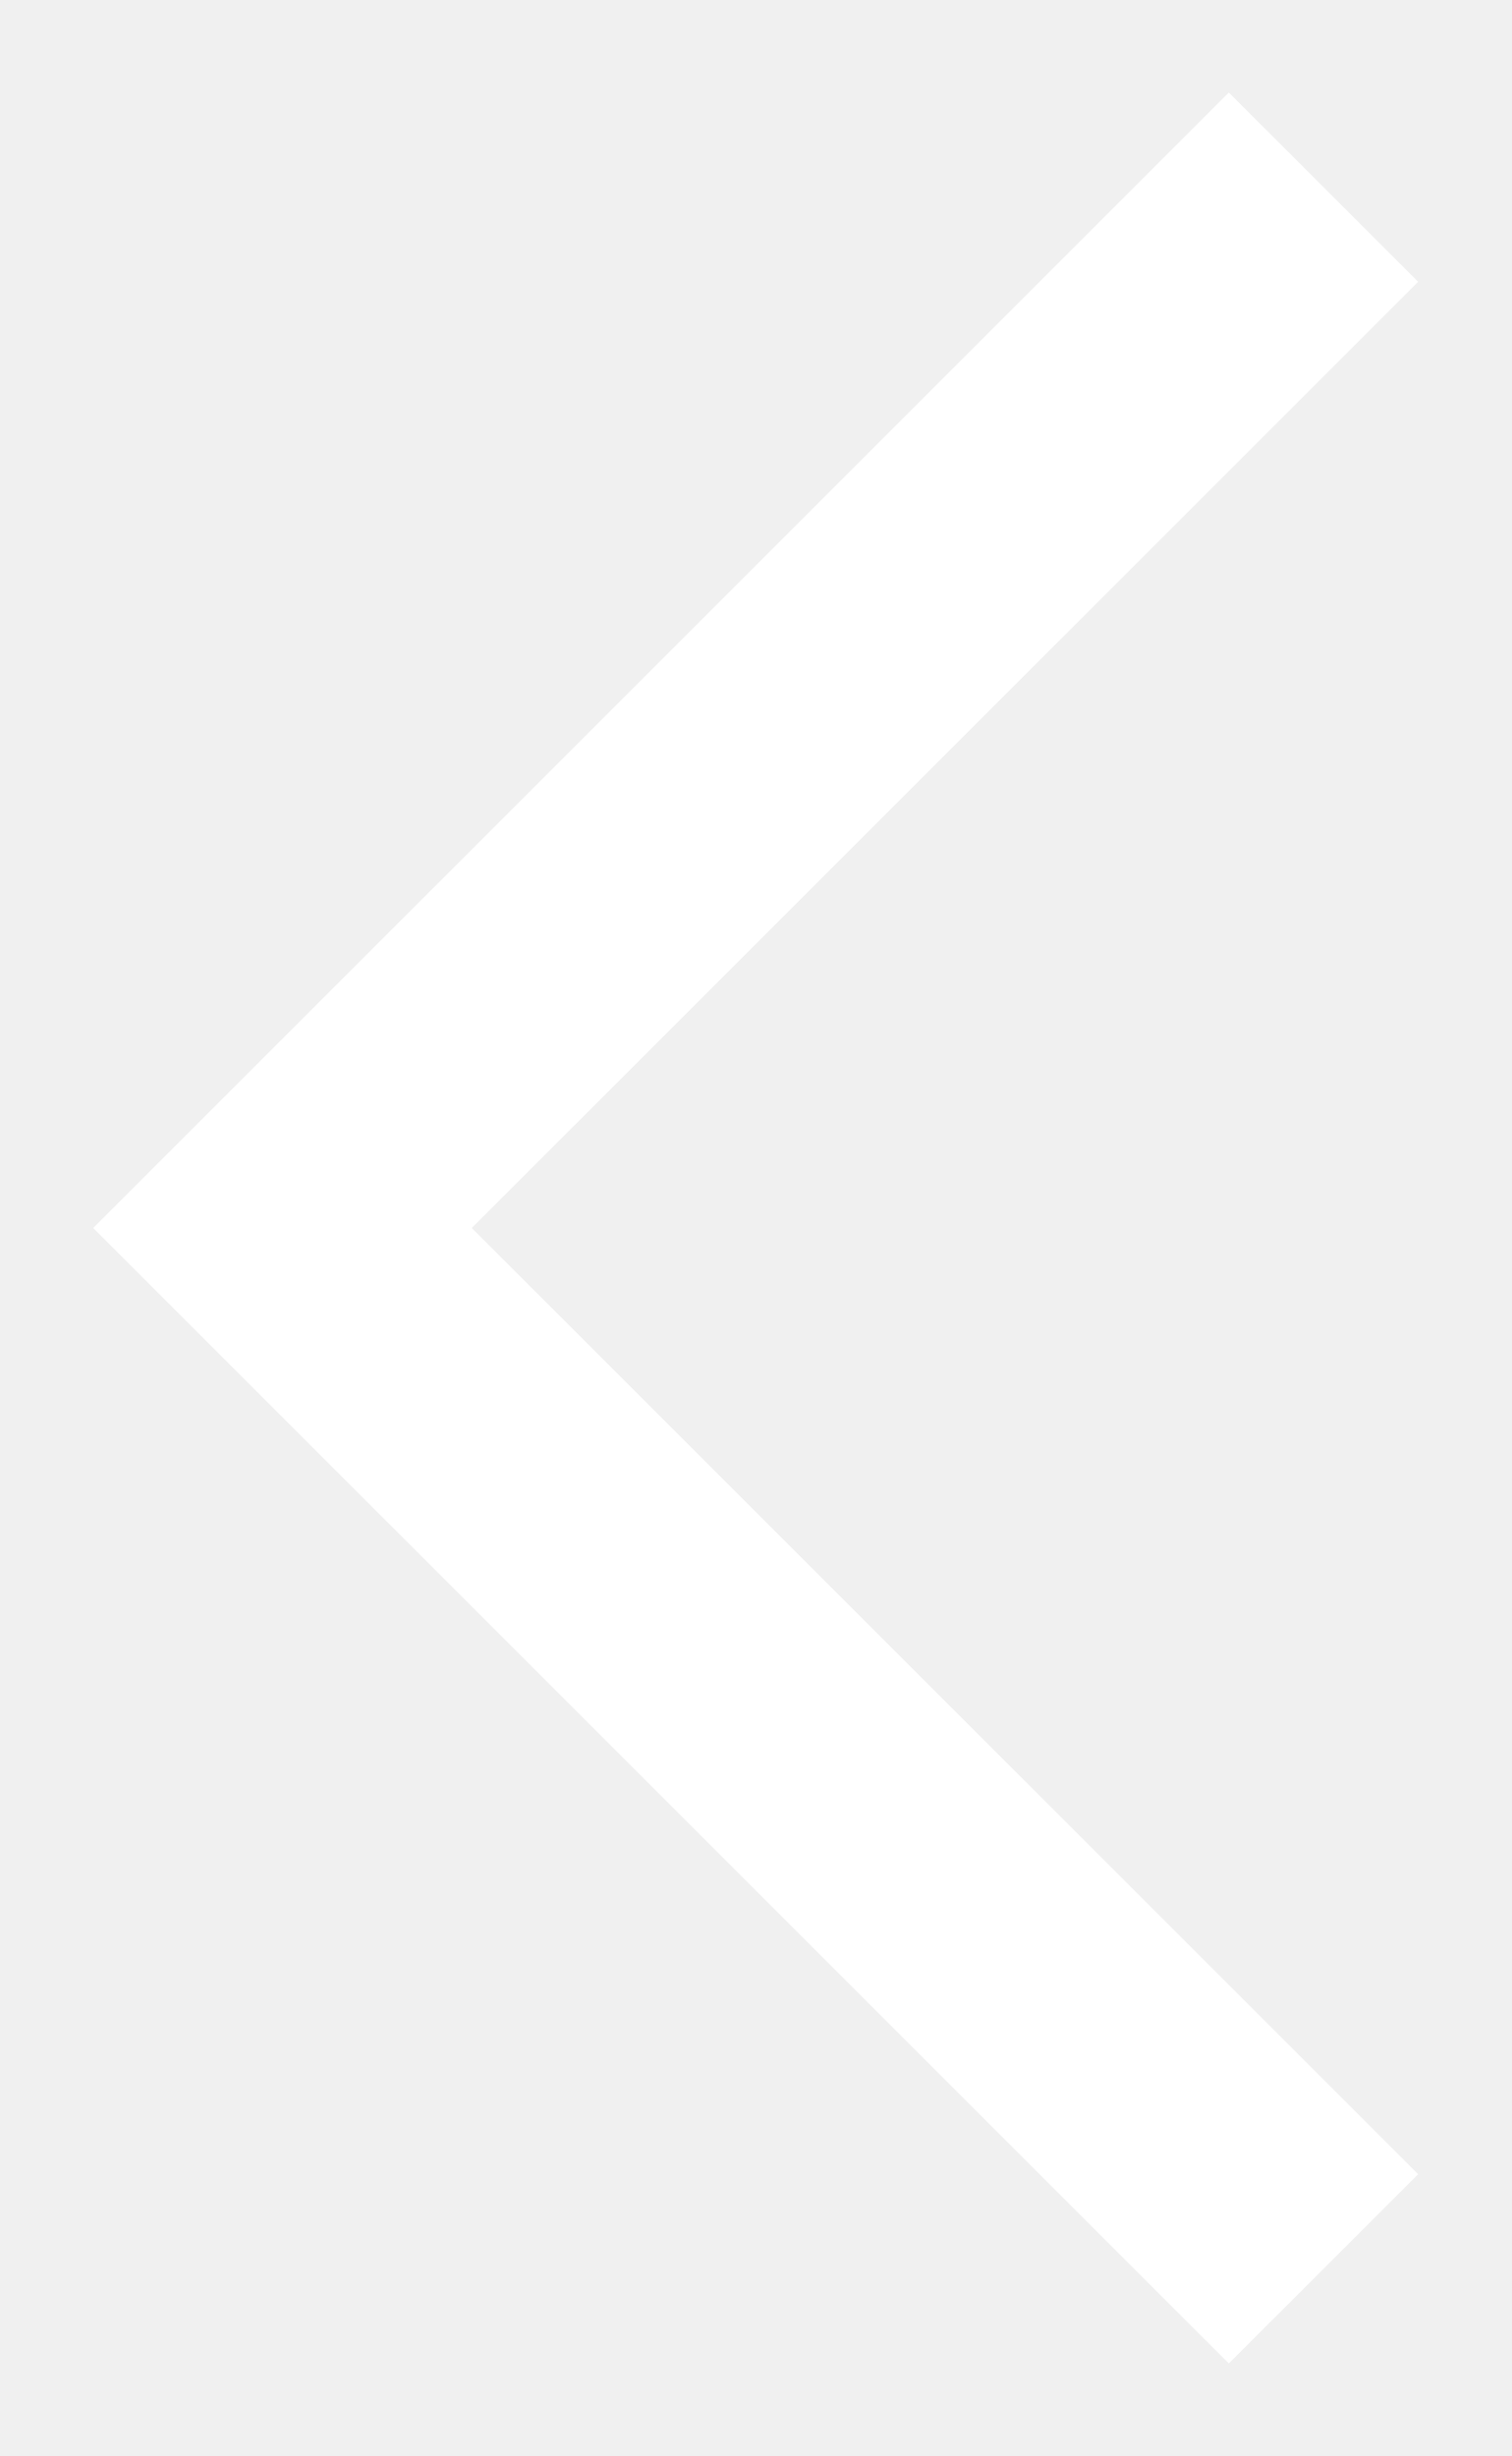
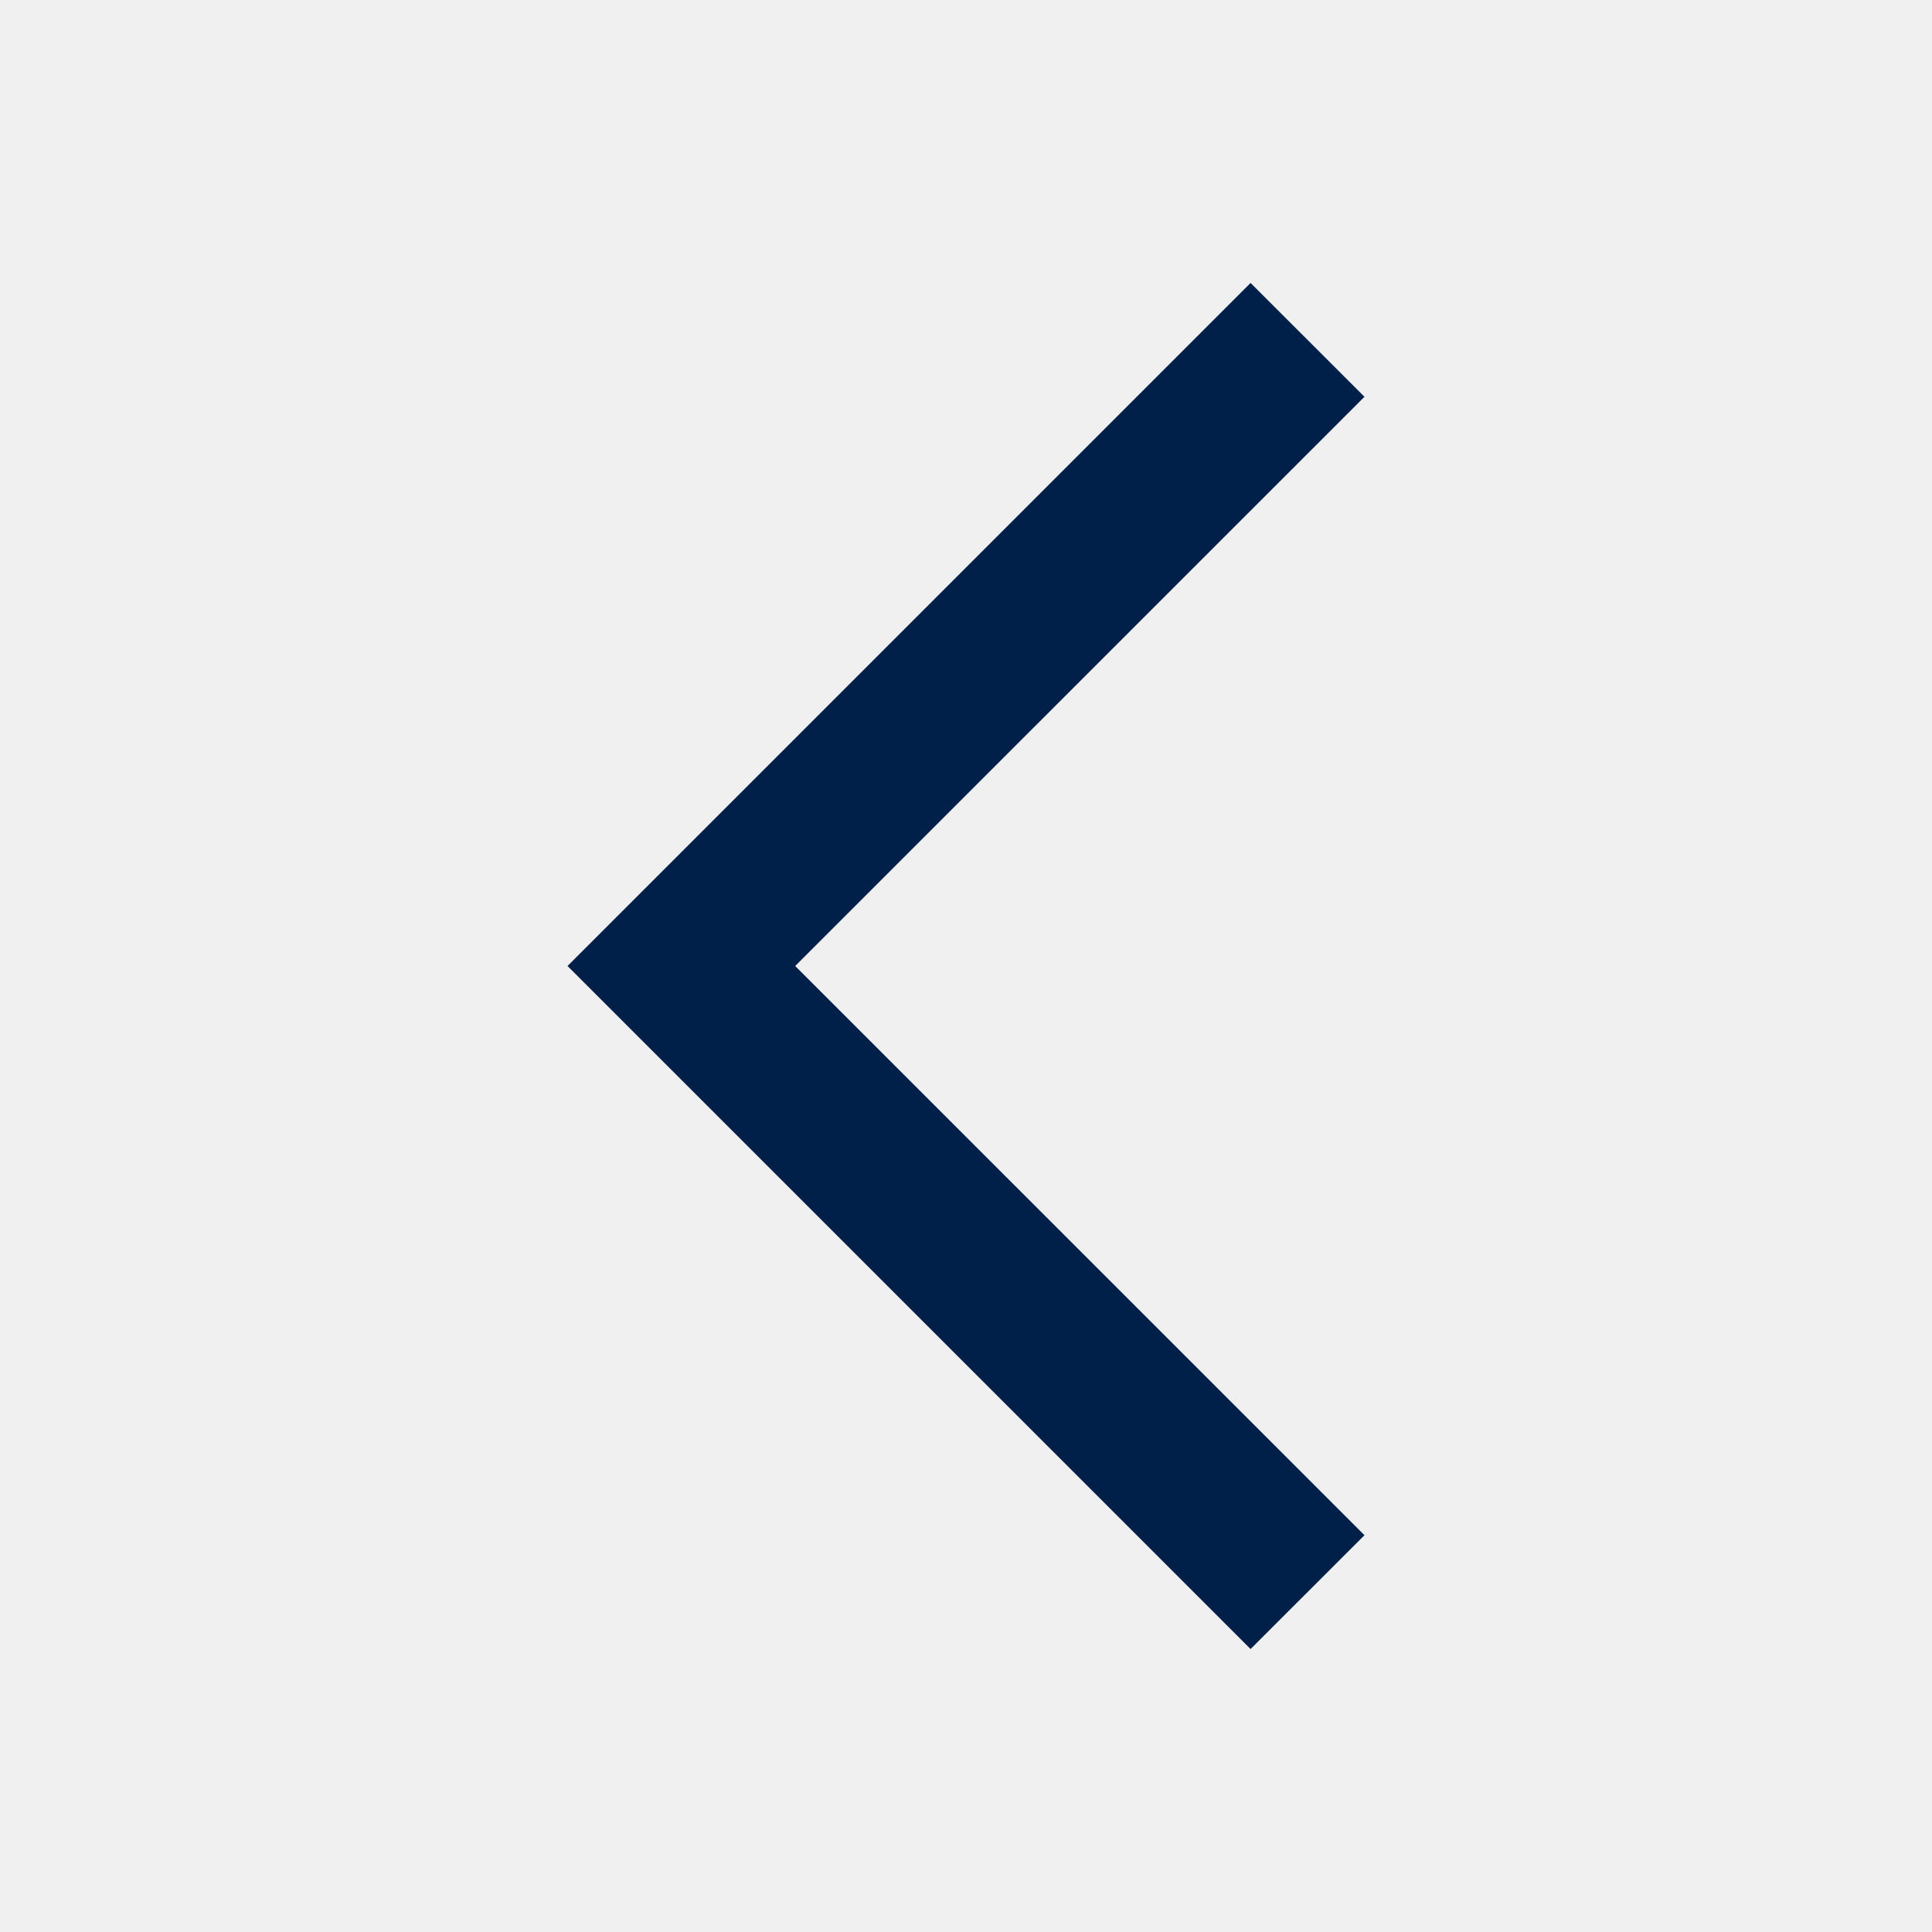
- <svg xmlns="http://www.w3.org/2000/svg" width="16" height="26" viewBox="0 0 16 26" fill="none">
-   <path d="M13.008 0.98L0.987 13L13.008 25.02L15.012 23.017L4.994 13L15.012 2.983L13.008 0.98Z" fill="white" />
+ <svg xmlns="http://www.w3.org/2000/svg" width="24" height="24" viewBox="0 0 24 24" fill="none">
+   <path d="M15.535 3.515L7.05 12L15.535 20.485L16.95 19.071L9.878 12L16.95 4.929L15.535 3.515Z" fill="#00204A" />
</svg>
